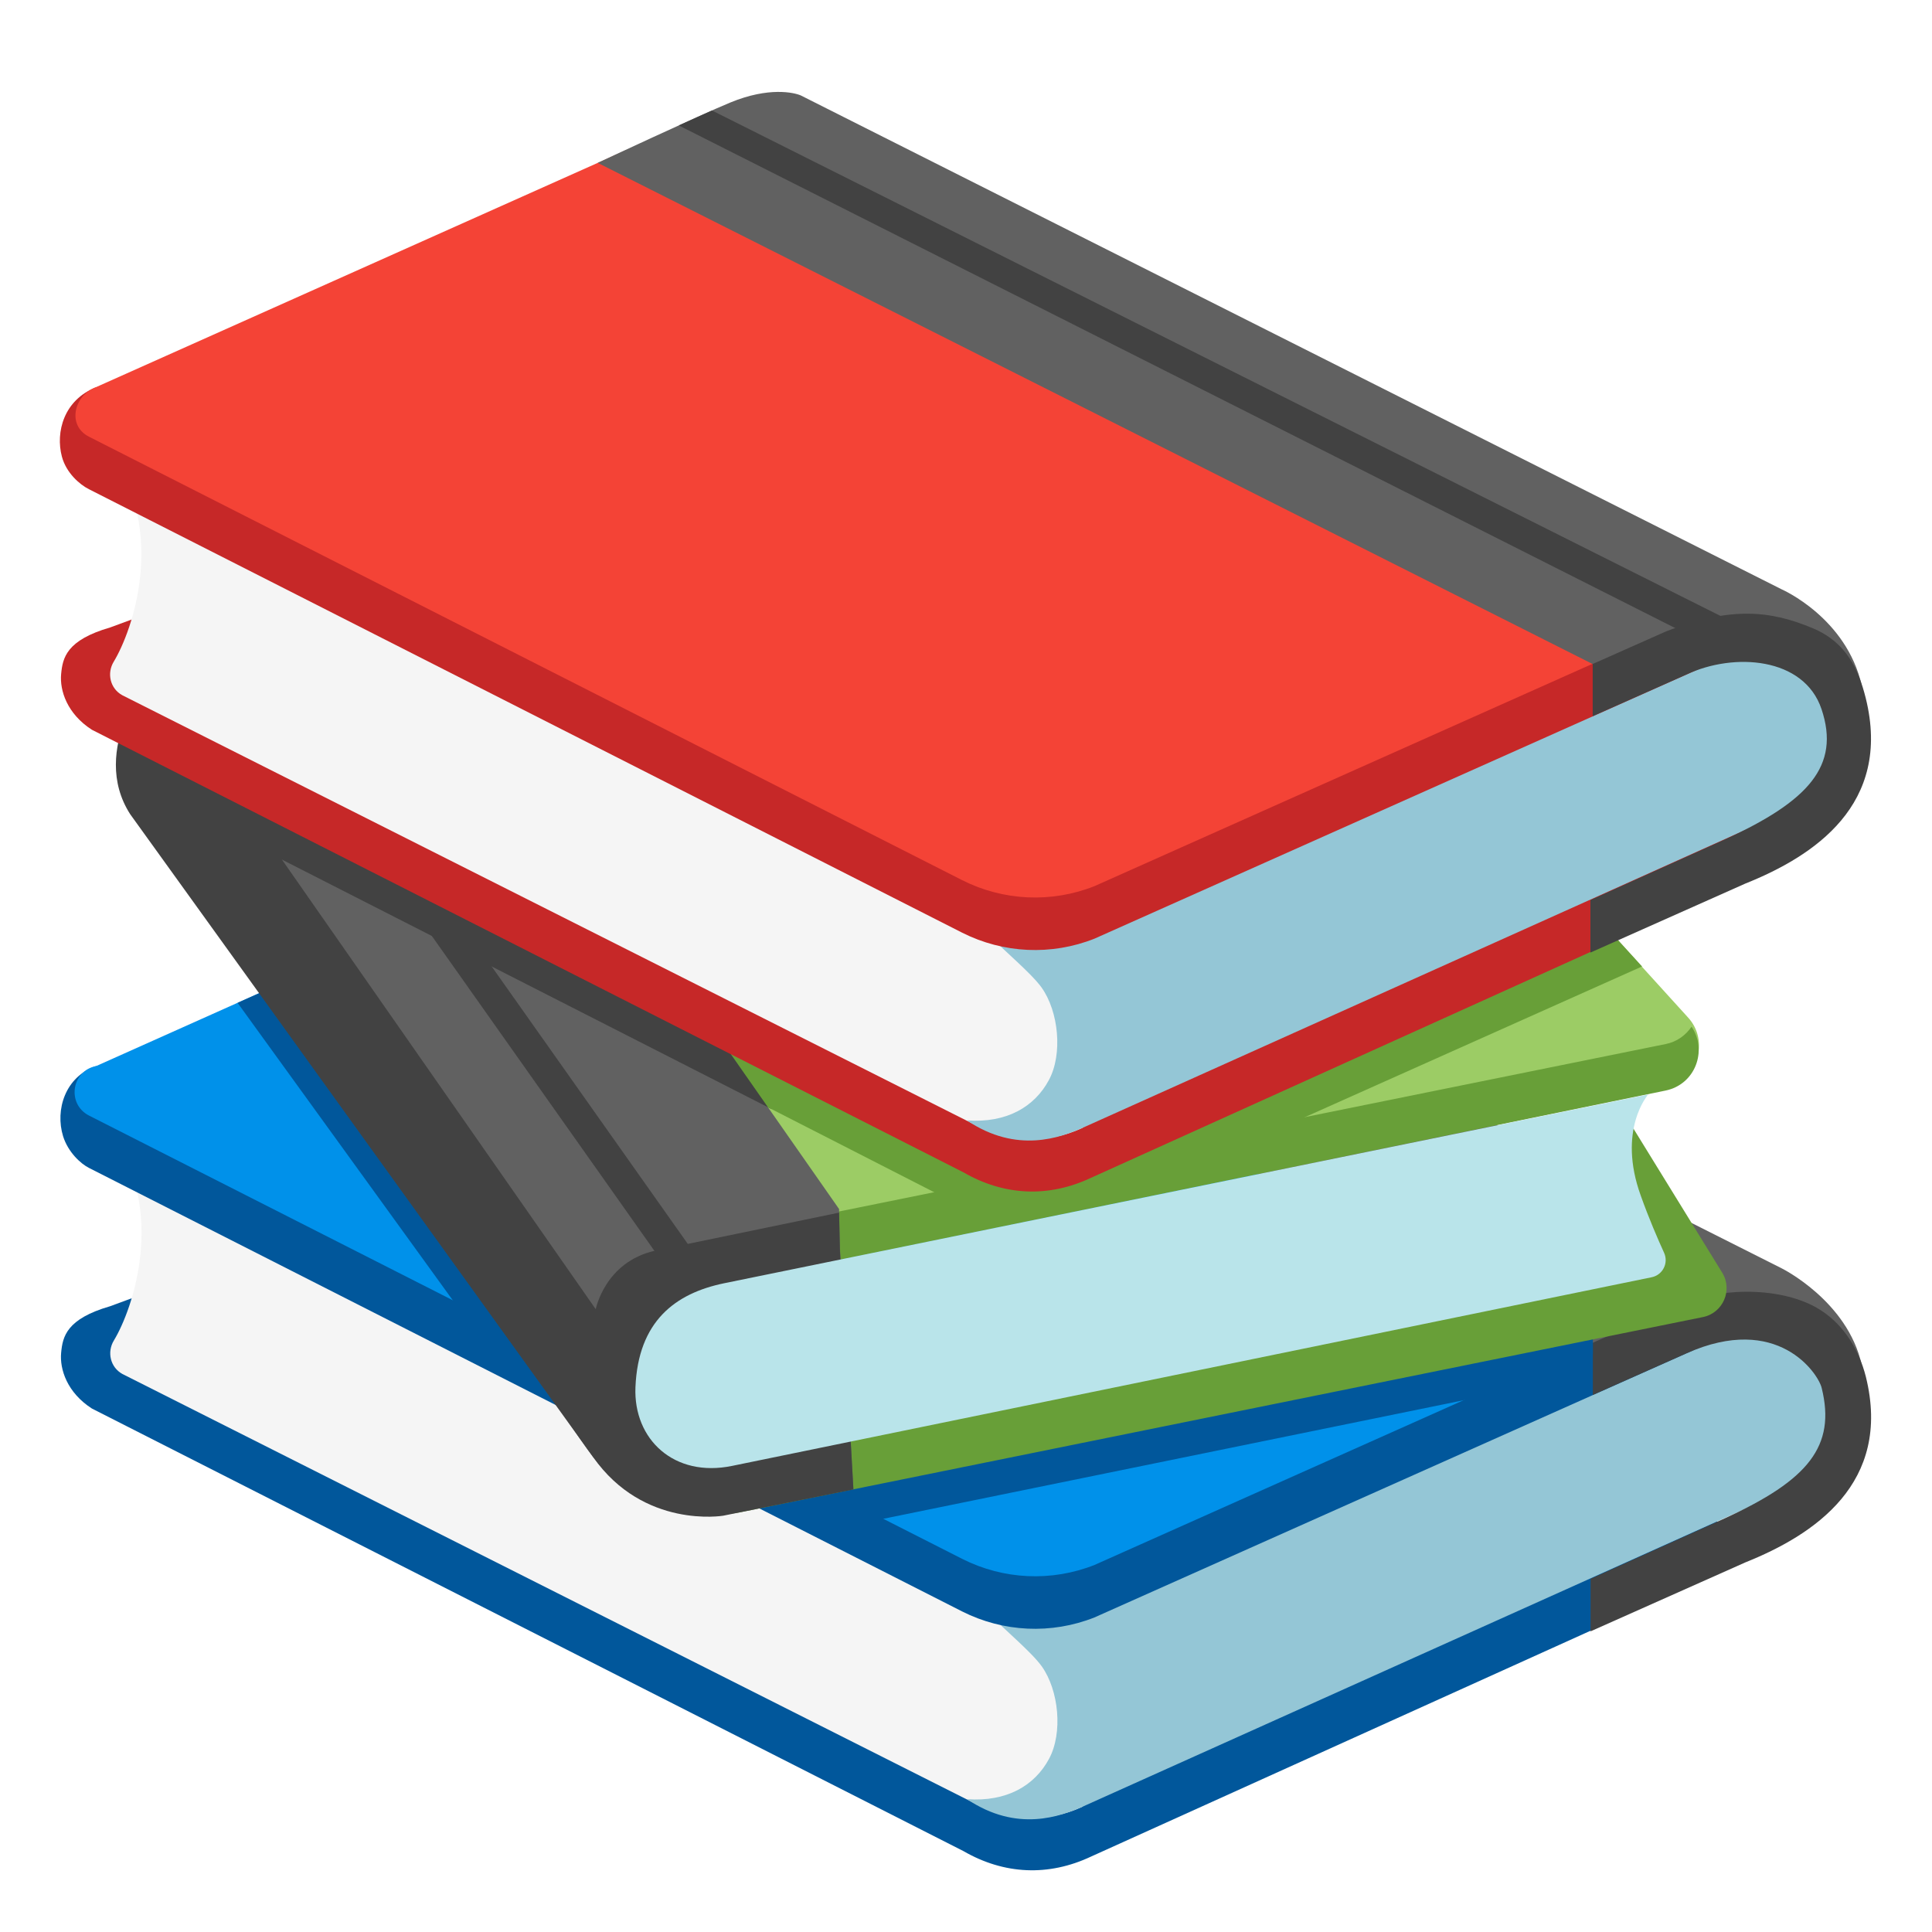
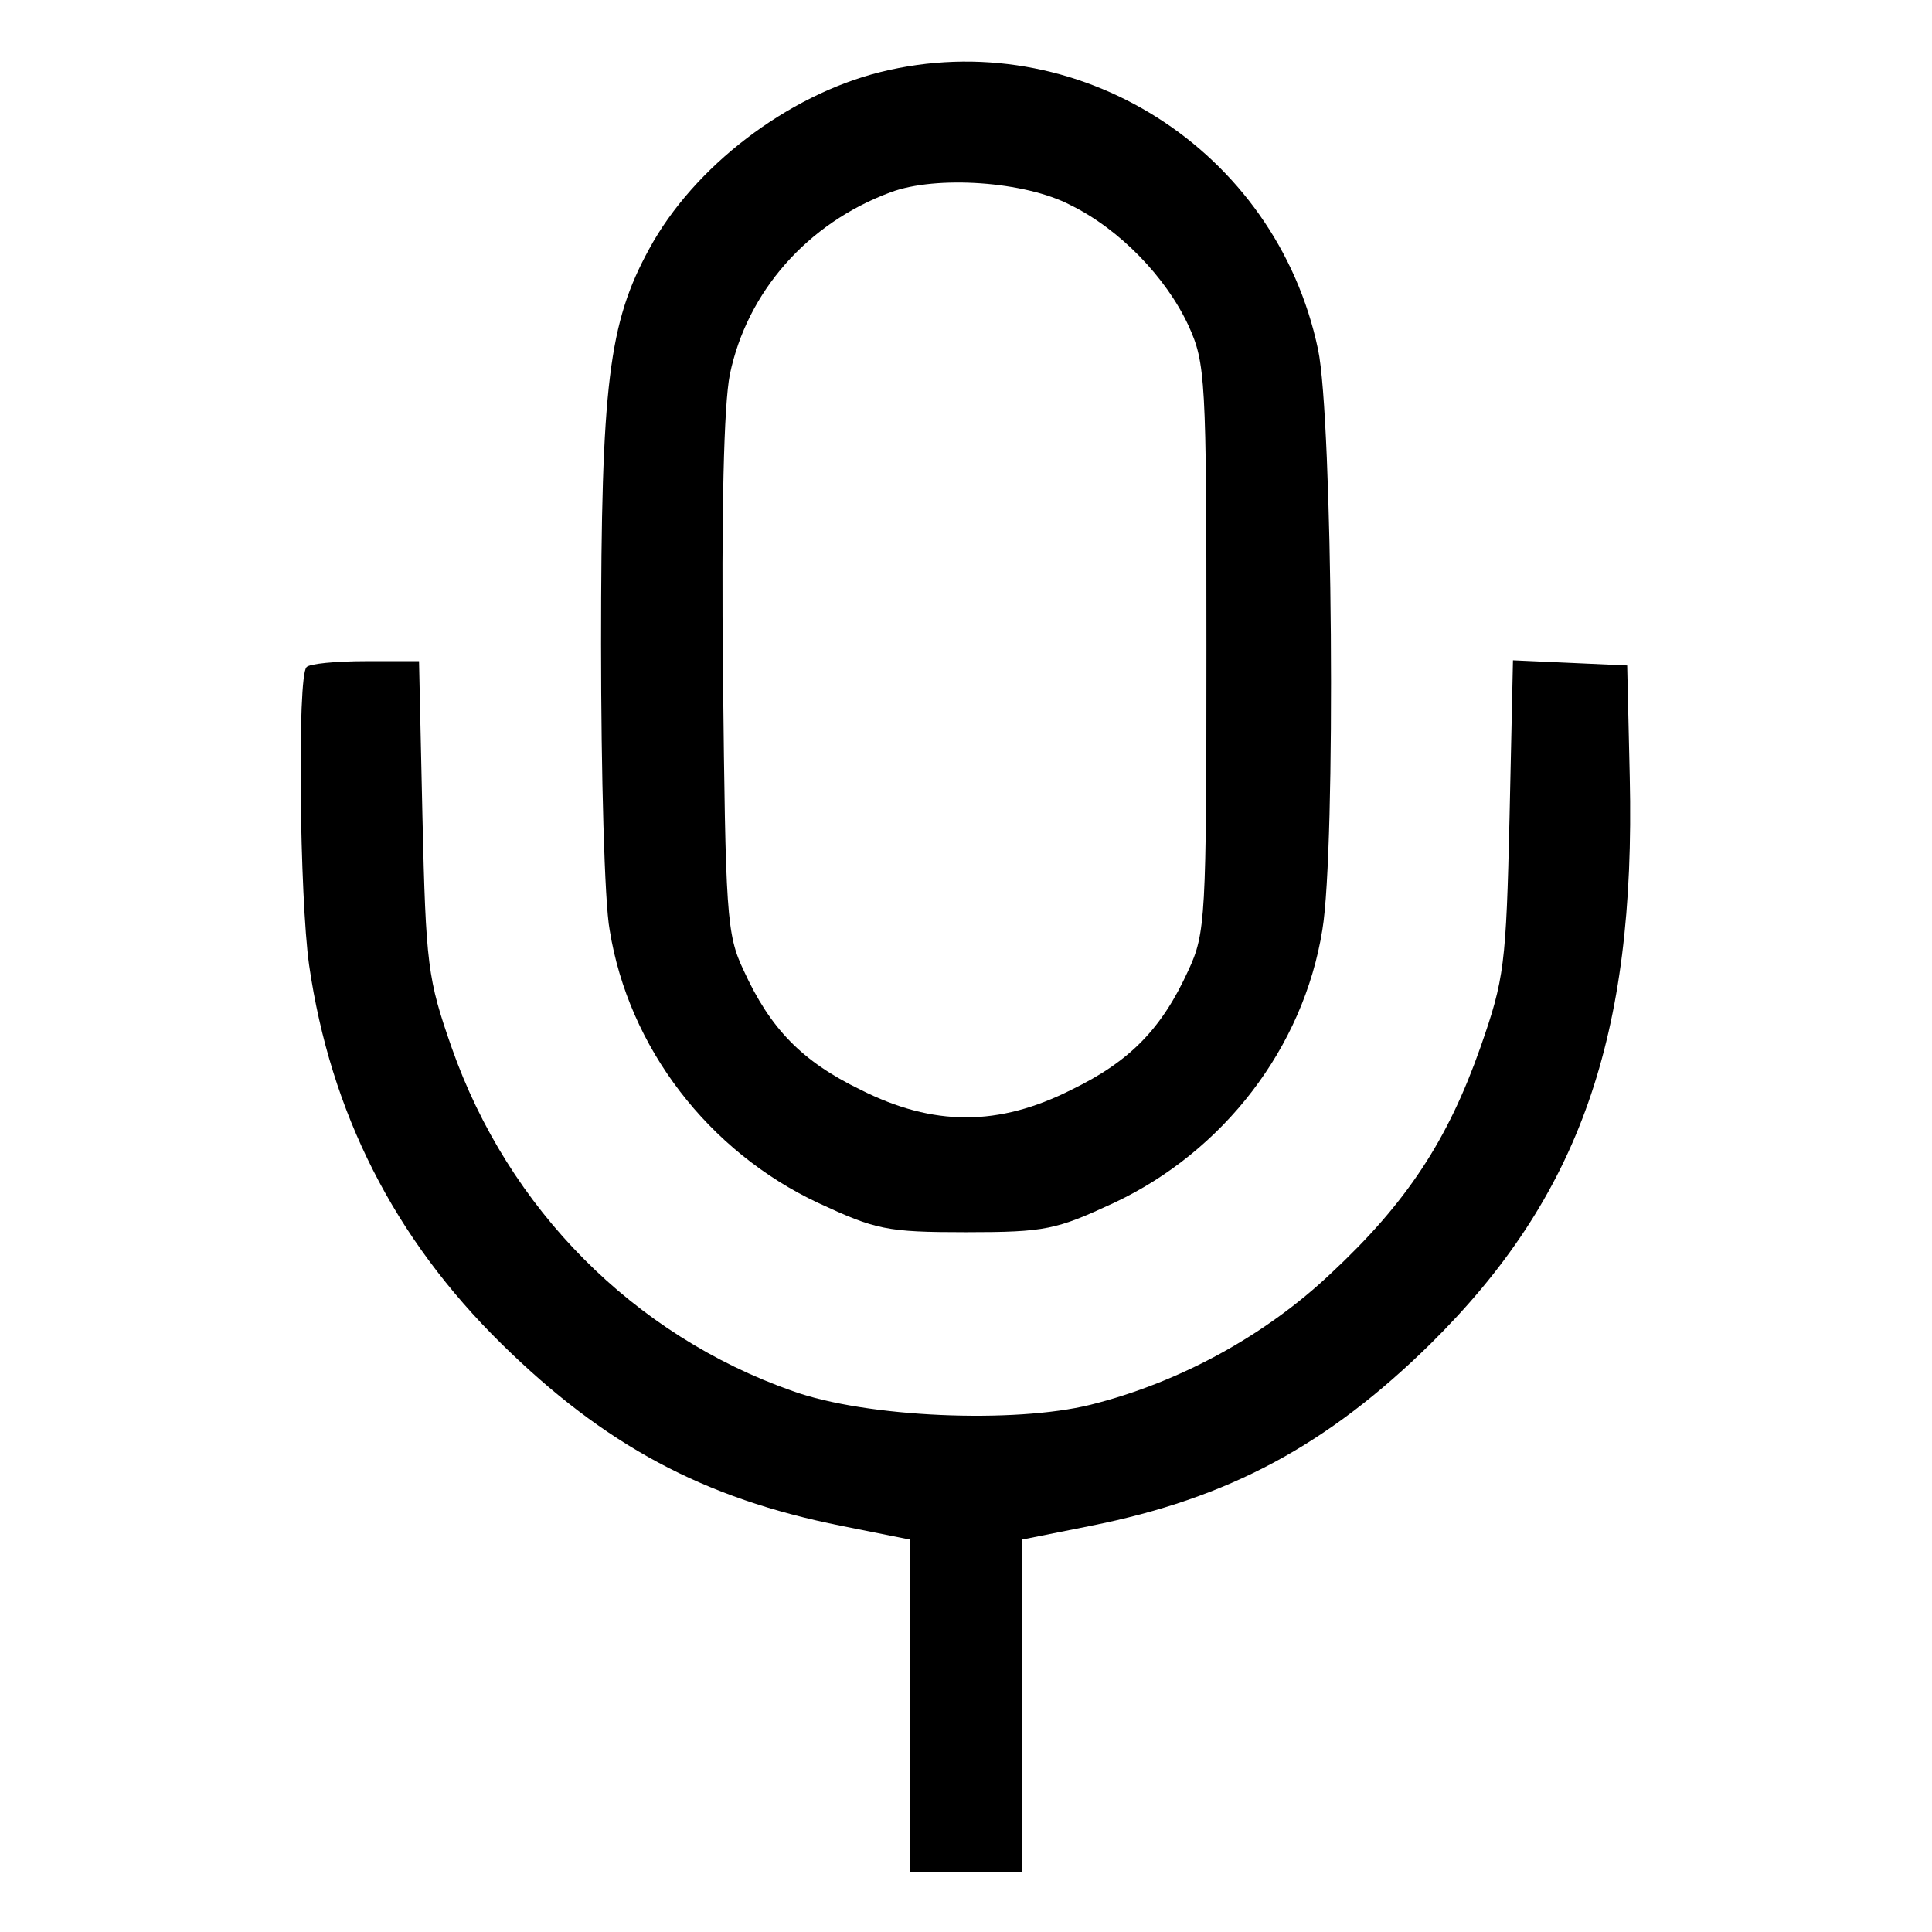
- <svg xmlns="http://www.w3.org/2000/svg" width="800px" height="800px" viewBox="0 0 128 128" aria-hidden="true" role="img" class="iconify iconify--noto" preserveAspectRatio="xMidYMid meet">
-   <path d="M118.03 102.32L72.29 123c-2.82 1.33-5.76 1.2-8.46-.36L6.09 93.32c-1.65-1.06-2.14-2.61-2.04-3.69c.1-1.08.35-2.25 3.25-3.09l4.28-1.58l57.92 31.57l41.16-16.82l7.37 2.61z" fill="#01579b">
- 
- </path>
-   <path d="M71.74 119.69a7.951 7.951 0 0 1-7.26-.26L8.11 91.03c-.8-.44-1.04-1.45-.56-2.23c1.24-2.05 3.52-8.53-.24-13.91l63.66 30.65l.77 14.15z" fill="#f5f5f5">
- 
- </path>
-   <path d="M115.59 99.98l-43.85 19.71c-1.45.63-4.34 1.75-7.67-.49c2.63.19 4.48-.9 5.43-2.67c.93-1.72.65-4.54-.48-6.13c-.69-.96-2.54-2.49-3.35-3.35L113.1 88.5c4.2-1.73 8.14.86 8.77 4.01c.7 3.56-3.84 6.47-6.28 7.47z" fill="#94c6d6">
- 
- </path>
-   <path d="M117.78 86.96l-45.27 20.2c-2.85 1.13-6.04.98-8.77-.4L5.9 77.38c-.56-.28-1.39-1.05-1.72-2.1c-.54-1.75.14-3.95 2.19-4.65l62.68 31.95l42.92-18.37l5.81 2.75z" fill="#01579b">
- 
- </path>
-   <path d="M121.19 89.89l-4.93-1.79l-10.16.59l-33.58 14.99c-2.85 1.13-6.04.98-8.77-.4L5.9 73.91c-1.49-.76-1.17-2.97.47-3.28l41.69-18.65c1.19-.22 2.41-.09 3.52.38l59.49 28.36s9.45 6.47 10.12 9.17z" fill="#0091ea">
- 
- </path>
-   <path d="M105.53 88.98s6.26-2.45 11.18-2.23c4.92.22 6.63 3.67 6.63 3.67c-.93-4.23-5.3-6.39-5.3-6.39l-65-32.73c-.45-.19-2.11-.58-4.66.47c-2.06.85-8.79 4-8.79 4l65.94 33.21z" fill="#616161">
- 
- </path>
-   <path d="M123.62 91.22c-.47-1.87-1.63-3.87-3.77-4.84c-2.82-1.27-6.84-.94-9.41.4l-4.91 2.18v3.46l6.21-2.76c6.04-2.69 8.72 1.34 8.95 2.29c.96 3.87-.9 6.11-6.39 8.63l-8.92 4.02v3.48l10.26-4.57c4.54-1.82 9.72-5.24 7.98-12.29z" fill="#424242">
- 
- </path>
-   <g>
-     <path fill="#01579b" d="M33.01 90.31L15.74 66.44l2.71-1.21l19.43 26.7z">
- 
- </path>
-   </g>
-   <g>
-     <path fill="#01579b" d="M55.16 101.31l-3.08-2.44l53.45-10.91v1.75l-7.49 2.84z">
- 
- </path>
-   </g>
-   <g>
-     <path d="M14.8 46.18L82.31 34.9l29.49 32.47c1.49 1.57.68 4.17-1.44 4.6l-69.7 14.3L14.8 46.18z" fill="#9ccc65">
- 
- </path>
-     <path d="M110.36 69.17L41.14 83.19l-.22 3.3l69.44-14.24c1.96-.41 2.78-2.65 1.71-4.23c-.38.56-.96 1-1.71 1.15z" fill="#689f38">
- 
- </path>
-     <path d="M114.09 84.3c.73 1.16.07 2.69-1.27 2.96L49.1 100.18c-3.83.79-7.59-1.72-7.93-5.62c-.29-3.3 1.94-6.29 5.19-6.97l61.28-13.76l6.45 10.47z" fill="#689f38">
- 
- </path>
-     <path d="M55.59 80.1L30.21 43.78l-14.48 3.83c-3.35 3.33-2.1 8.8-2.1 8.8S35.8 91.99 39.3 96.54c3.5 4.55 8.61 3.84 8.61 3.84l8.63-1.74l-.9-16.1l-.05-2.44z" fill="#616161">
- 
- </path>
-     <path d="M55.59 80.34L43.4 82.86c-3.33.75-3.93 3.88-3.93 3.88L10.04 44.57s-4.19 5.07-1.41 9.38L39.3 96.54c3.35 4.77 8.61 3.88 8.61 3.88l8.63-1.74l-.89-15.78l-.06-2.56z" fill="#424242">
- 
- </path>
-     <path d="M110.25 83c.31.68-.09 1.47-.82 1.62L48.5 97.12c-3.83.79-6.54-1.75-6.4-5.21c.18-4.37 2.63-6.22 5.87-6.89l61.23-12.51s-2.08 2.34-.49 6.72c.54 1.51 1.12 2.85 1.54 3.77z" fill="#b9e4ea">
- 
- </path>
-     <path fill="none" stroke="#424242" stroke-width="2.071" stroke-miterlimit="10" d="M45.21 83.7L19.1 46.76">
- 
- </path>
-   </g>
-   <path fill="#424242" d="M47.26 67.95L13.68 51.03l-1.36 2.68l38.8 19.77z">
- 
- </path>
-   <path fill="#689f38" d="M108.79 64.03l-2.46-2.7L68.5 78.69L47.26 68.18l3.62 5.18l14.07 7.19l10.48-1.61z">
- 
- </path>
-   <g>
-     <path d="M118.02 57.35L72.29 78.03c-2.82 1.33-5.76 1.2-8.46-.36L6.09 48.35c-1.65-1.06-2.14-2.61-2.04-3.69s.35-2.25 3.25-3.09l2.71-1l59.32 29.11l48.17-19.93l.52 7.6z" fill="#c62828">
- 
- </path>
-     <path d="M71.73 74.72a7.951 7.951 0 0 1-7.26-.26L8.1 46.06c-.8-.44-1.04-1.45-.56-2.23c1.24-2.05 3.52-8.53-.24-13.91l62.24 31.66l2.19 13.14z" fill="#f5f5f5">
- 
- </path>
-     <path d="M115.58 55.01L71.73 74.72c-1.45.63-4.34 1.75-7.67-.49c2.63.19 4.48-.9 5.43-2.67c.93-1.72.65-4.54-.48-6.13c-.69-.96-2.54-2.49-3.35-3.35l47.43-18.55c4.2-1.73 8.14.86 8.77 4.01c.7 3.56-3.84 6.47-6.28 7.47z" fill="#94c6d6">
- 
- </path>
-     <path d="M117.78 41.99l-45.27 20.2c-2.85 1.13-6.04.98-8.77-.4L5.89 32.41c-.6-.3-1.5-1.07-1.79-2.16c-.43-1.62.13-3.75 2.26-4.59l53.01-11.23l58.41 27.56z" fill="#c62828">
- 
- </path>
-     <path d="M121.18 44.92l-4.93-1.79l-10.16.59l-33.58 14.99c-2.85 1.13-6.04.98-8.77-.4L5.89 28.93c-1.49-.76-.96-2.77.47-3.28l41.7-18.64c1.19-.22 2.41-.09 3.52.38l59.49 28.36s9.44 6.46 10.11 9.17z" fill="#f44336">
- 
- </path>
-     <path d="M105.53 44s5.21-1.83 10.13-1.61c4.92.22 7.69 3.05 7.69 3.05c-1.01-4.52-5.3-6.39-5.3-6.39l-65-32.73c-.45-.19-2.11-.58-4.66.47c-2.06.85-8.79 4-8.79 4L105.53 44z" fill="#616161">
- 
- </path>
-     <path fill="#424242" d="M111.48 41.86L44.97 8.31l2.2-.99l67.64 33.9z">
- 
- </path>
-     <path d="M123.61 46.25c-.47-1.87-1.26-3.68-3.49-4.62c-2.85-1.2-5.45-1.45-9.69.18l-4.91 2.18v3.46l6.21-2.76c3.15-1.48 7.79-1.16 8.95 2.29c1.27 3.78-.9 6.11-6.39 8.63l-8.92 4.02v3.48l10.26-4.57c4.55-1.82 9.73-5.24 7.98-12.29z" fill="#424242">
- 
- </path>
+ <svg xmlns="http://www.w3.org/2000/svg" version="1.0" width="225pt" height="225pt" viewBox="0 0 225 225" preserveAspectRatio="xMidYMid meet">
+   <g transform="translate(0,225) scale(0.1,-0.1)" fill="#000000" stroke="none">
+     <path d="M1025 2166 c-108 -27 -217 -110 -269 -206 -47 -86 -56 -157 -56 -460 0 -151 4 -301 10 -333 22 -137 115 -258 243 -318 67 -31 79 -34 172 -34 93 0 105 3 172 34 128 60 221 181 243 318 16 95 12 596 -5 676 -49 233 -281 380 -510 323z m222 -155 c57 -28 111 -84 137 -140 20 -44 21 -61 21 -376 0 -314 -1 -332 -21 -375 -31 -68 -68 -106 -136 -139 -85 -43 -161 -43 -246 0 -68 33 -105 71 -136 139 -20 42 -21 65 -24 343 -2 193 1 316 8 351 20 96 90 176 187 212 53 20 157 13 210 -15z" />
+     <path d="M357 1473 c-11 -10 -8 -269 3 -347 25 -172 99 -318 224 -441 120 -118 235 -180 396 -212 l80 -16 0 -193 0 -194 65 0 65 0 0 194 0 193 80 16 c161 32 276 94 396 212 173 171 239 357 232 660 l-3 130 -66 3 -67 3 -4 -183 c-4 -172 -6 -188 -34 -268 -38 -108 -86 -181 -174 -263 -76 -72 -176 -127 -280 -153 -89 -22 -261 -15 -347 16 -185 65 -331 212 -397 400 -28 80 -30 96 -34 268 l-4 182 -62 0 c-35 0 -66 -3 -69 -7z" />
  </g>
</svg>
